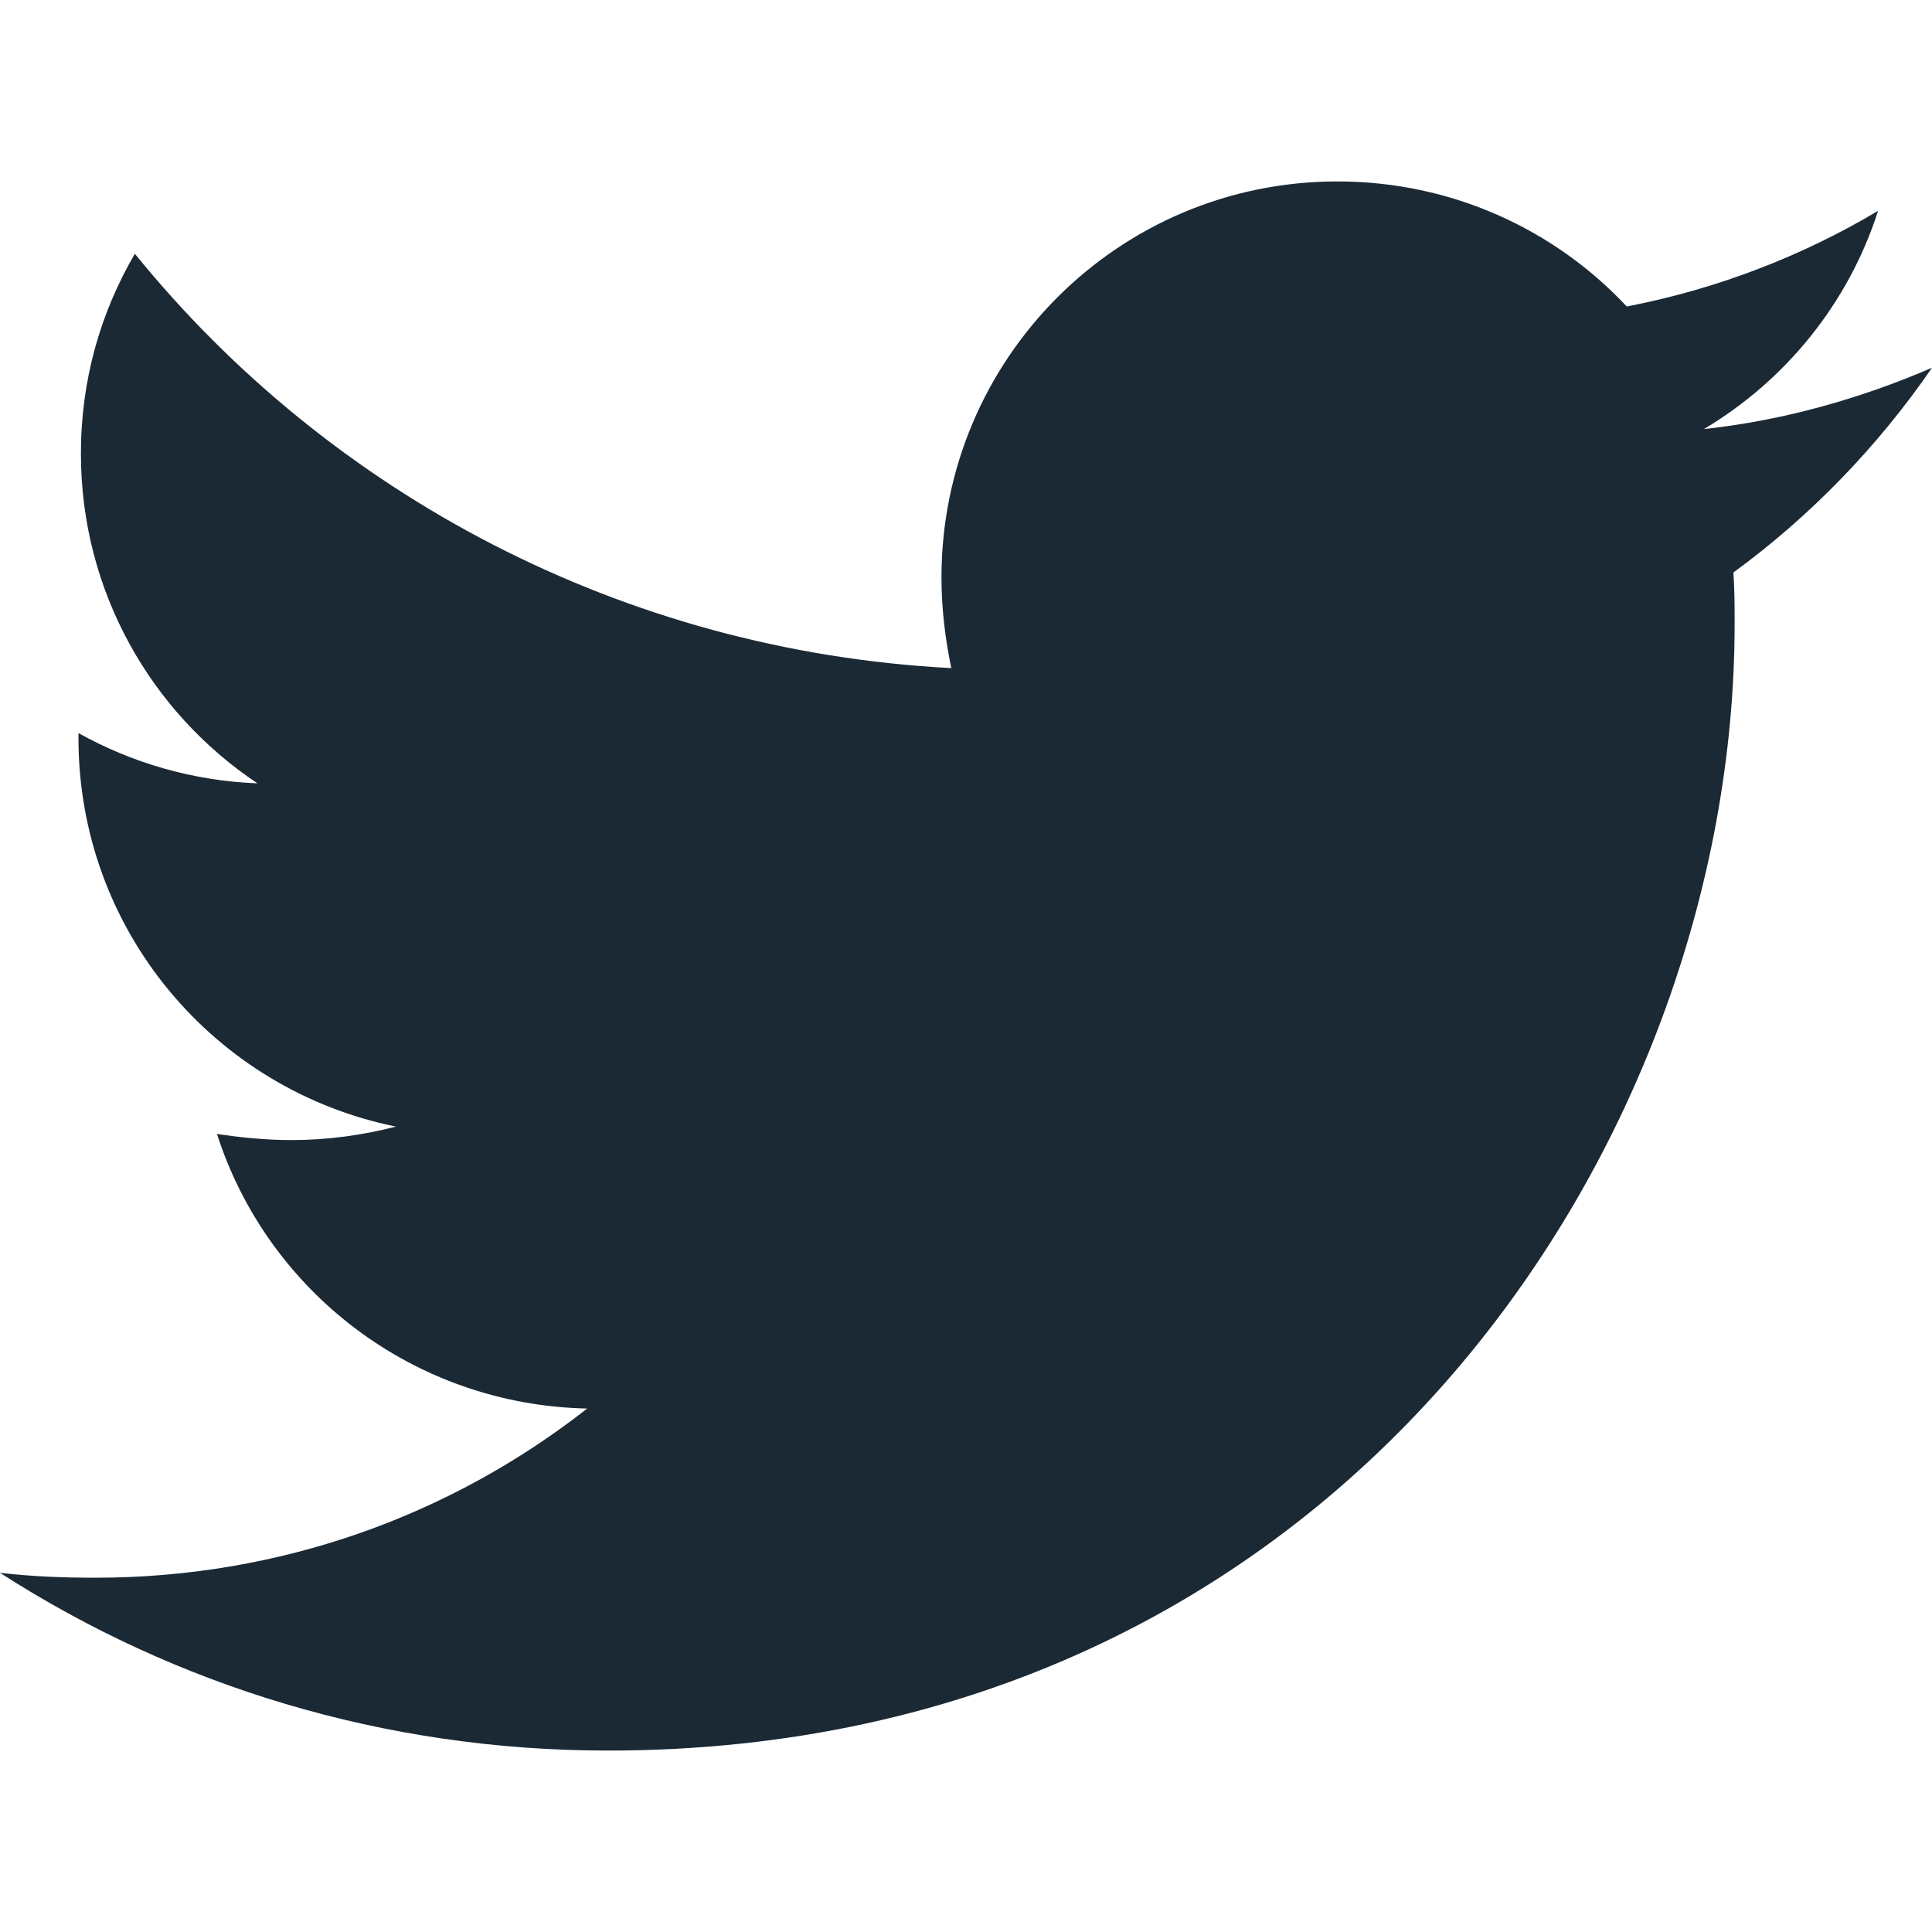
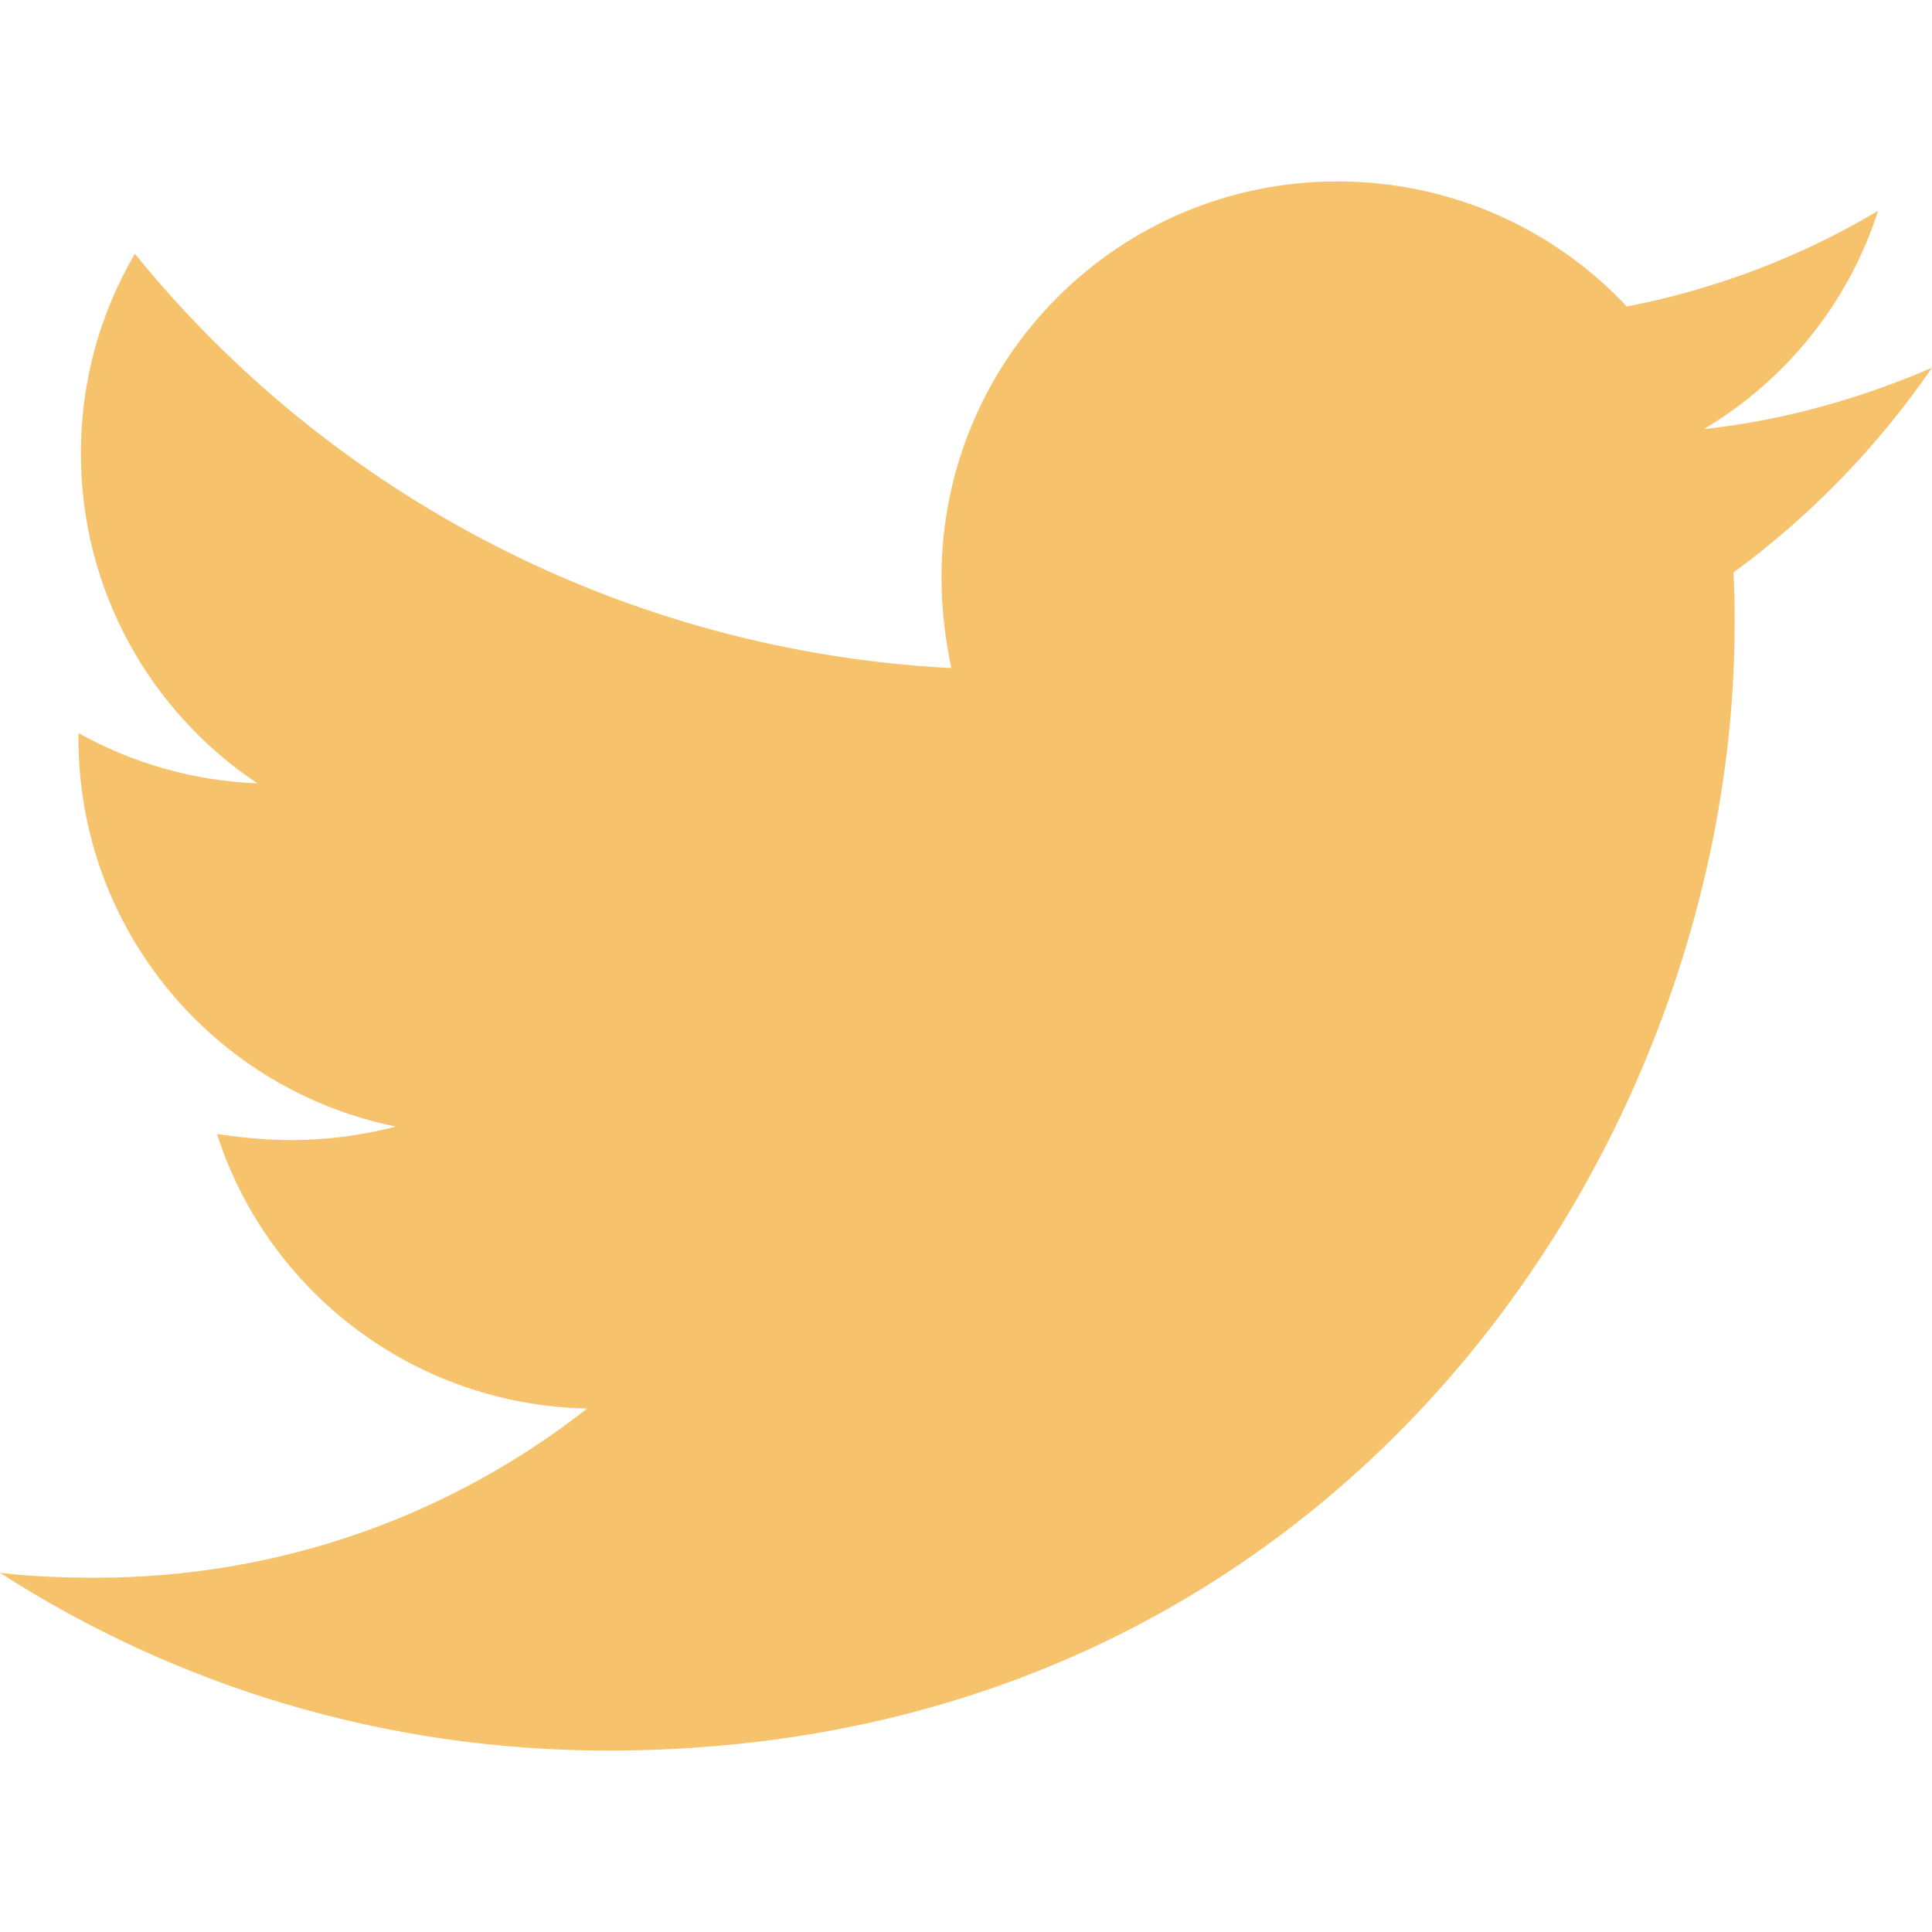
- <svg xmlns="http://www.w3.org/2000/svg" viewBox="0 0 512 512" fill="#1b2935">
+ <svg xmlns="http://www.w3.org/2000/svg" viewBox="0 0 512 512" fill="#F6C26C">
  <path d="M459.37 151.716c.325 4.548.325 9.097.325 13.645 0 138.72-105.583 298.558-298.558 298.558-59.452 0-114.68-17.219-161.137-47.106 8.447.974 16.568 1.299 25.34 1.299 49.055 0 94.213-16.568 130.274-44.832-46.132-.975-84.792-31.188-98.112-72.772 6.498.974 12.995 1.624 19.818 1.624 9.421 0 18.843-1.3 27.614-3.573-48.081-9.747-84.143-51.98-84.143-102.985v-1.299c13.969 7.797 30.214 12.67 47.431 13.319-28.264-18.843-46.781-51.005-46.781-87.391 0-19.492 5.197-37.36 14.294-52.954 51.655 63.675 129.3 105.258 216.365 109.807-1.624-7.797-2.599-15.918-2.599-24.04 0-57.828 46.782-104.934 104.934-104.934 30.213 0 57.502 12.67 76.67 33.137 23.715-4.548 46.456-13.32 66.599-25.34-7.798 24.366-24.366 44.833-46.132 57.827 21.117-2.273 41.584-8.122 60.426-16.243-14.292 20.791-32.161 39.308-52.628 54.253z" />
</svg>
